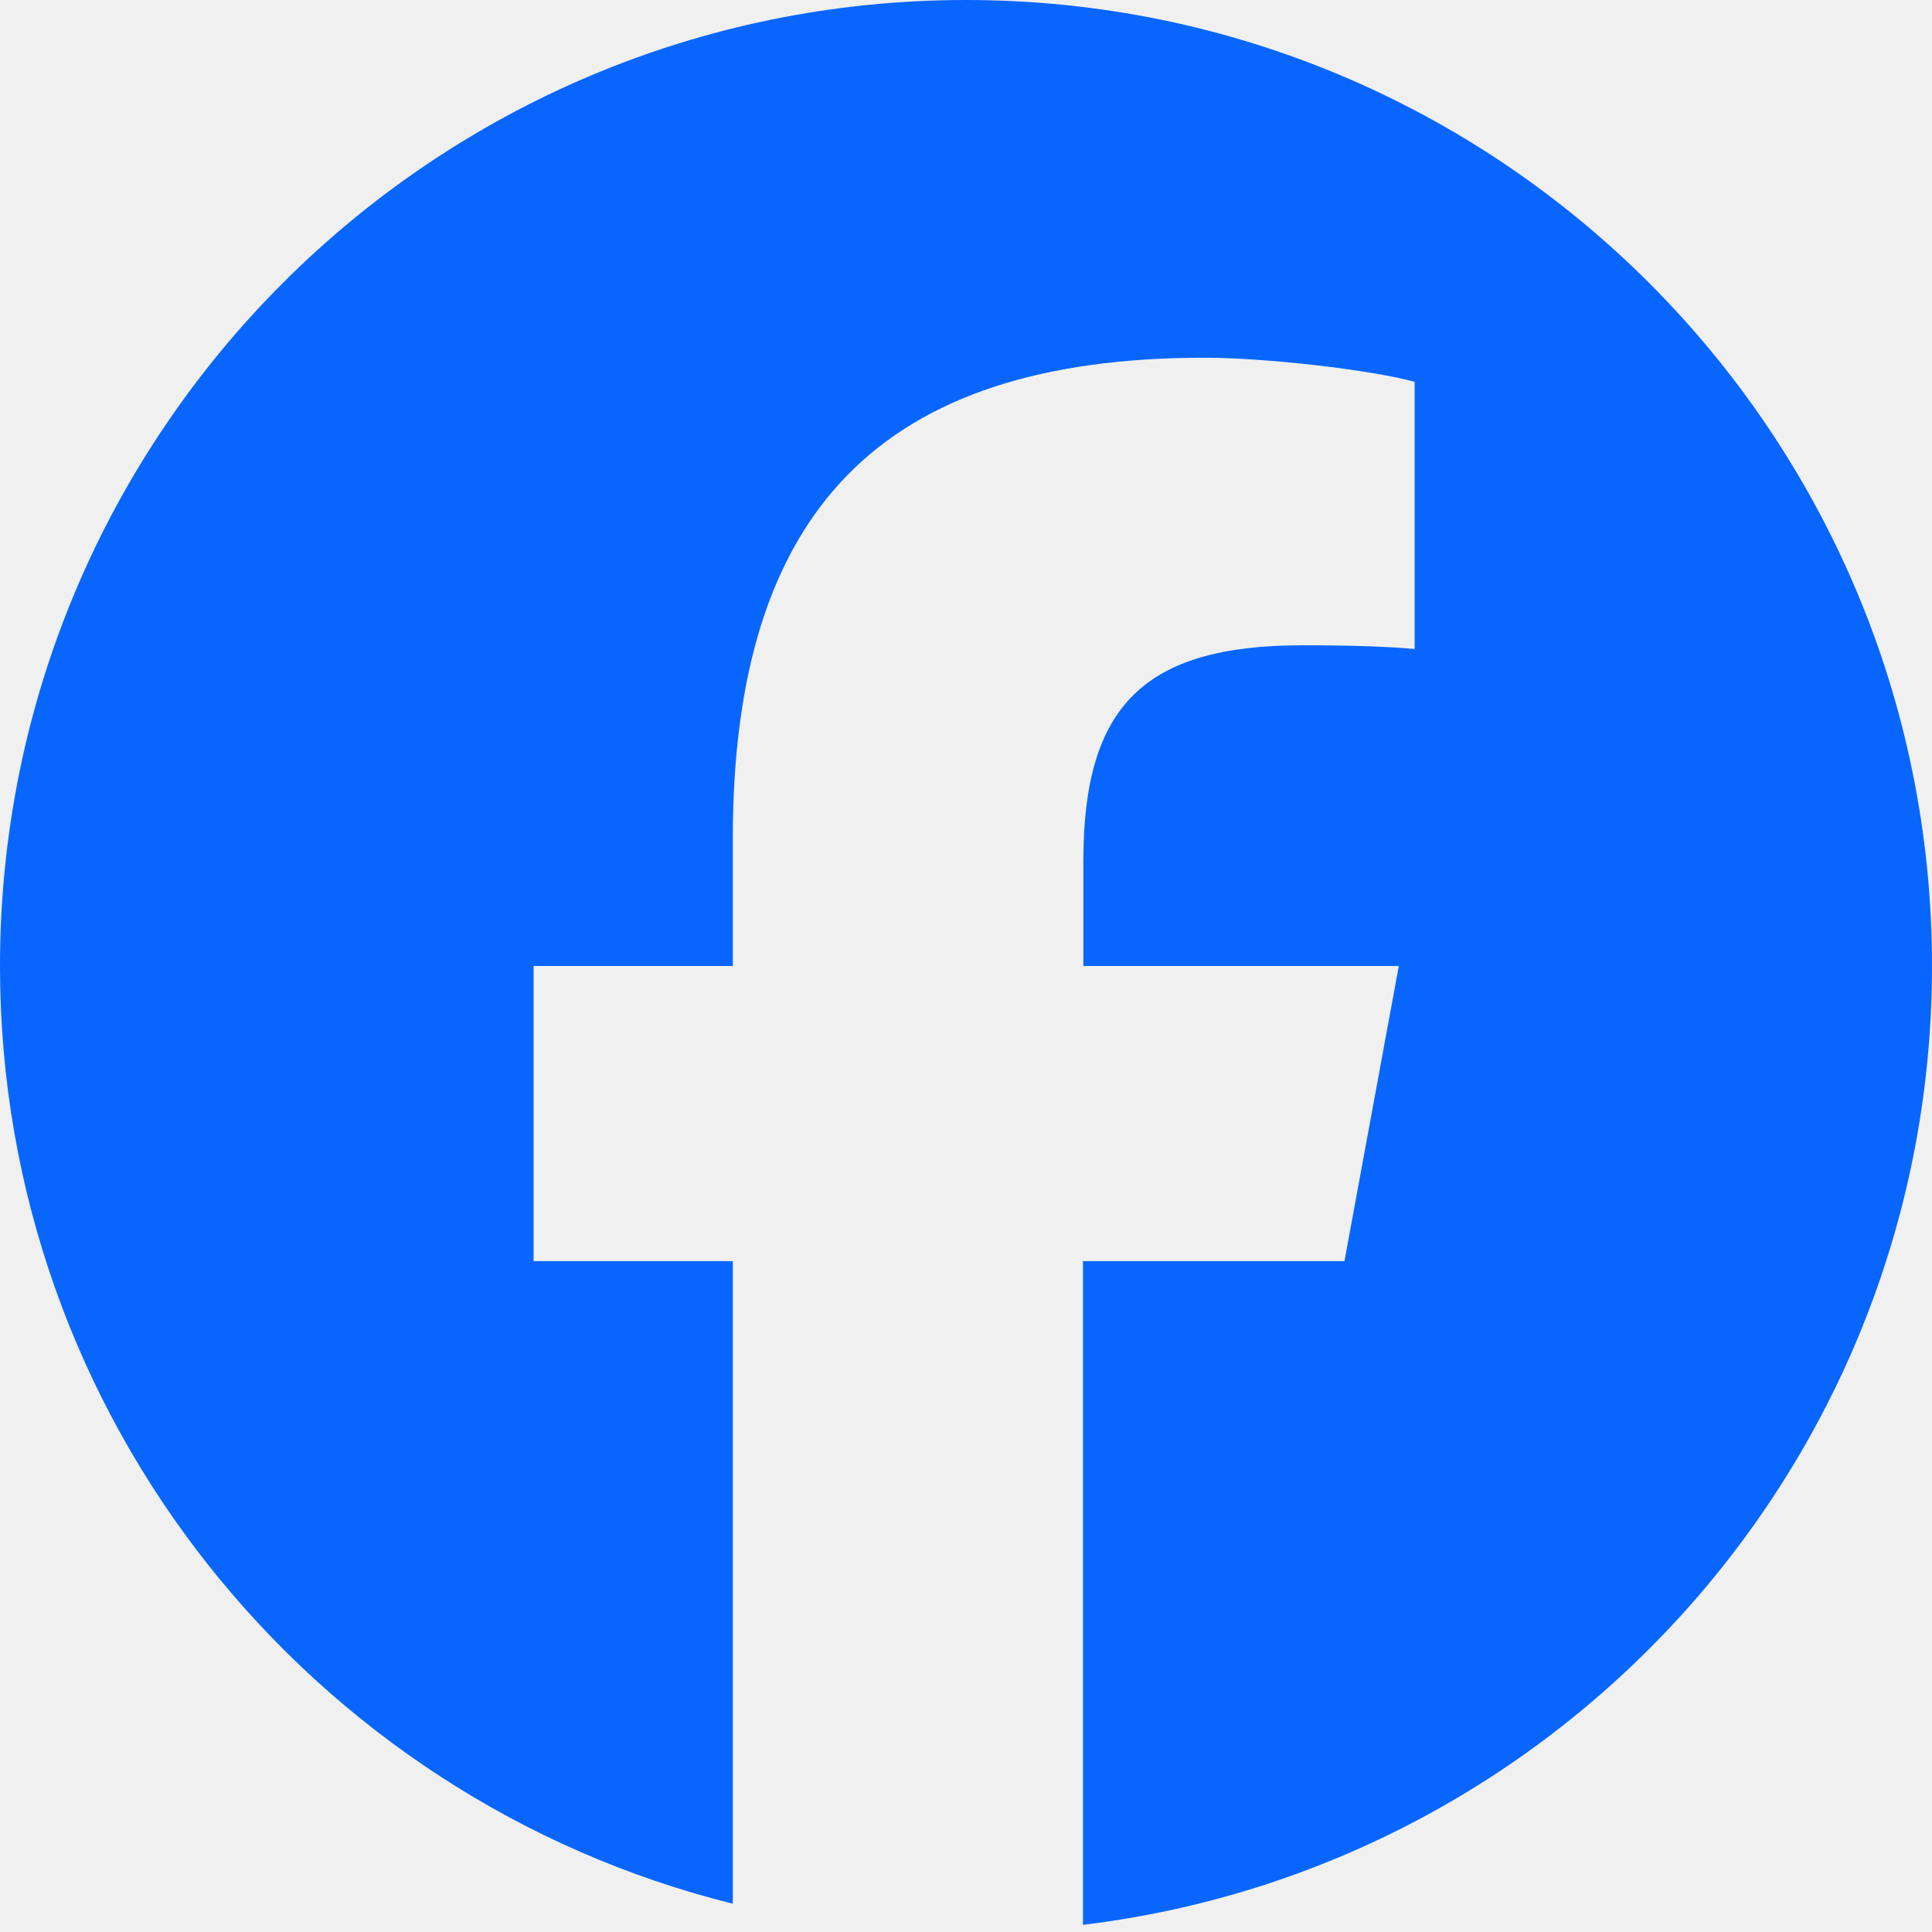
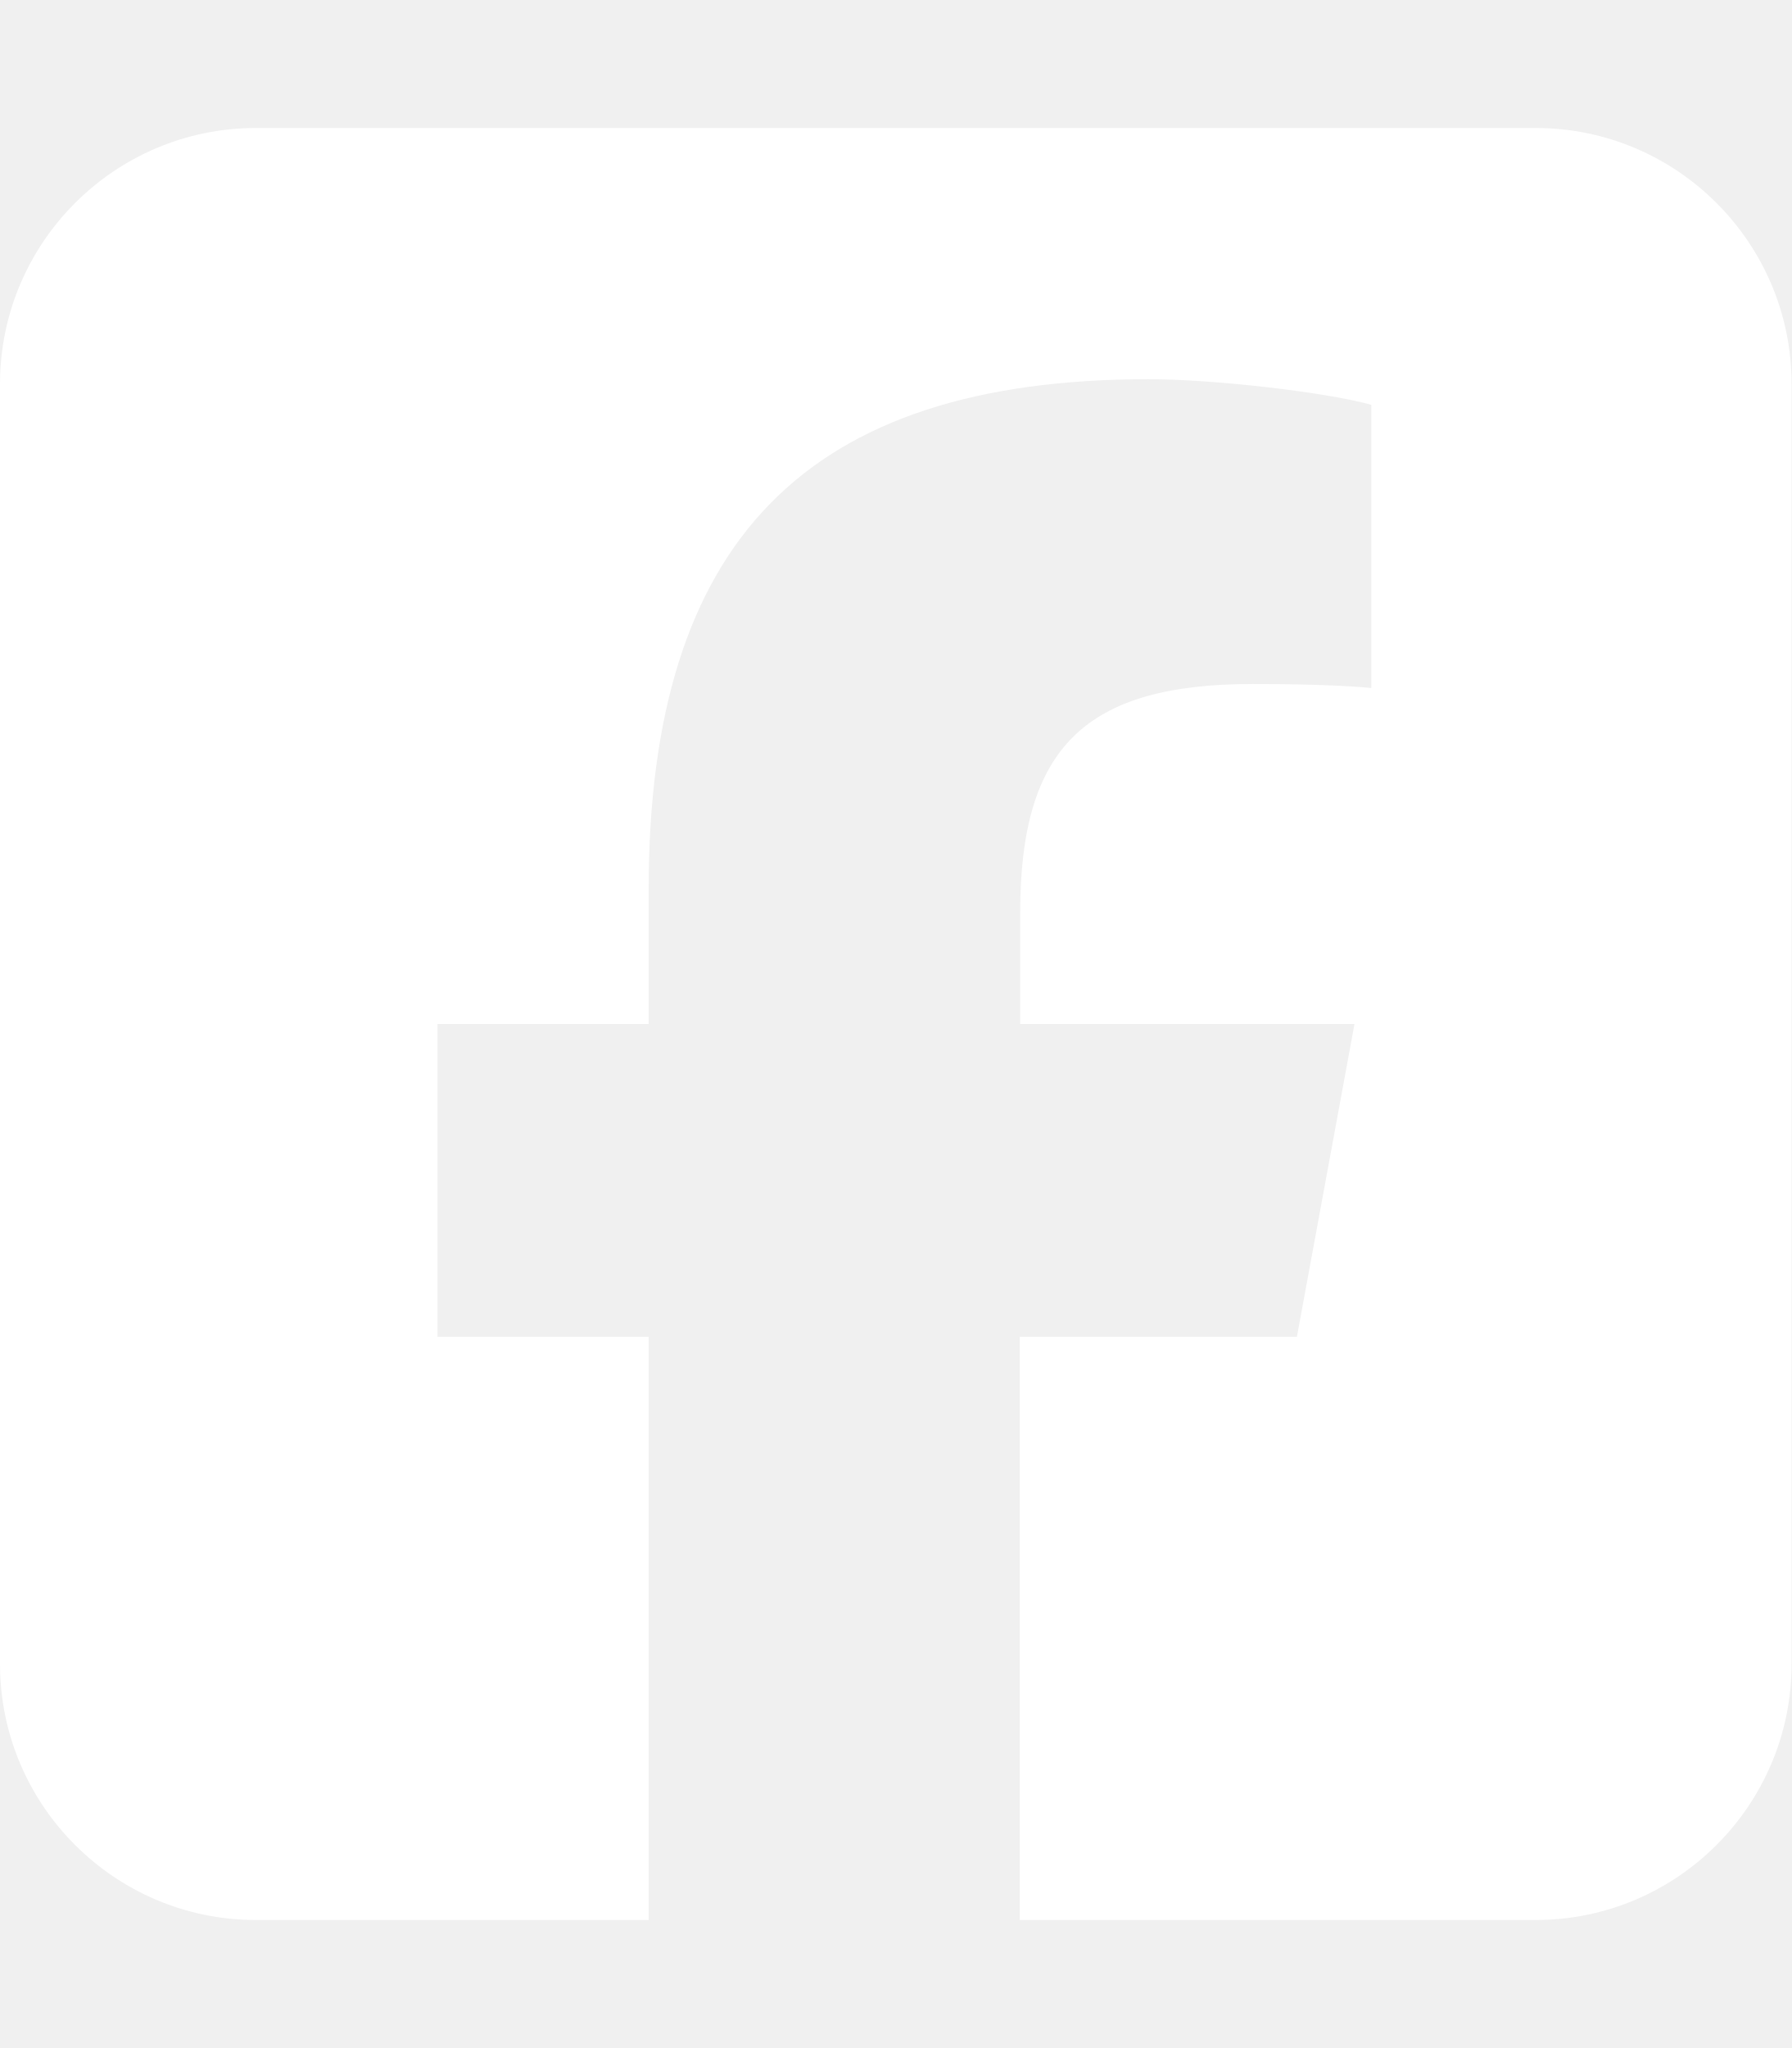
- <svg xmlns="http://www.w3.org/2000/svg" viewBox="0 0 512 512">
-   <path fill="#0866ff" d="M512 256C512 114.6 397.4 0 256 0S0 114.6 0 256C0 376 82.7 476.8 194.2 504.5V334.2H141.4V256h52.8V222.3c0-87.1 39.4-127.5 125-127.5c16.2 0 44.2 3.2 55.7 6.4V172c-6-.6-16.5-1-29.6-1c-42 0-58.2 15.9-58.2 57.2V256h83.6l-14.4 78.2H287V510.1C413.8 494.8 512 386.9 512 256h0z" />
+ <svg xmlns="http://www.w3.org/2000/svg" viewBox="0 0 448 512">
+   <path fill="#ffffff" d="M64 32C28.7 32 0 60.7 0 96V416c0 35.3 28.7 64 64 64h98.2V334.2H109.4V256h52.8V222.3c0-87.1 39.4-127.5 125-127.5c16.2 0 44.2 3.2 55.7 6.4V172c-6-.6-16.5-1-29.6-1c-42 0-58.2 15.9-58.2 57.2V256h83.6l-14.4 78.2H255V480H384c35.3 0 64-28.7 64-64V96c0-35.3-28.7-64-64-64H64z" />
</svg>
